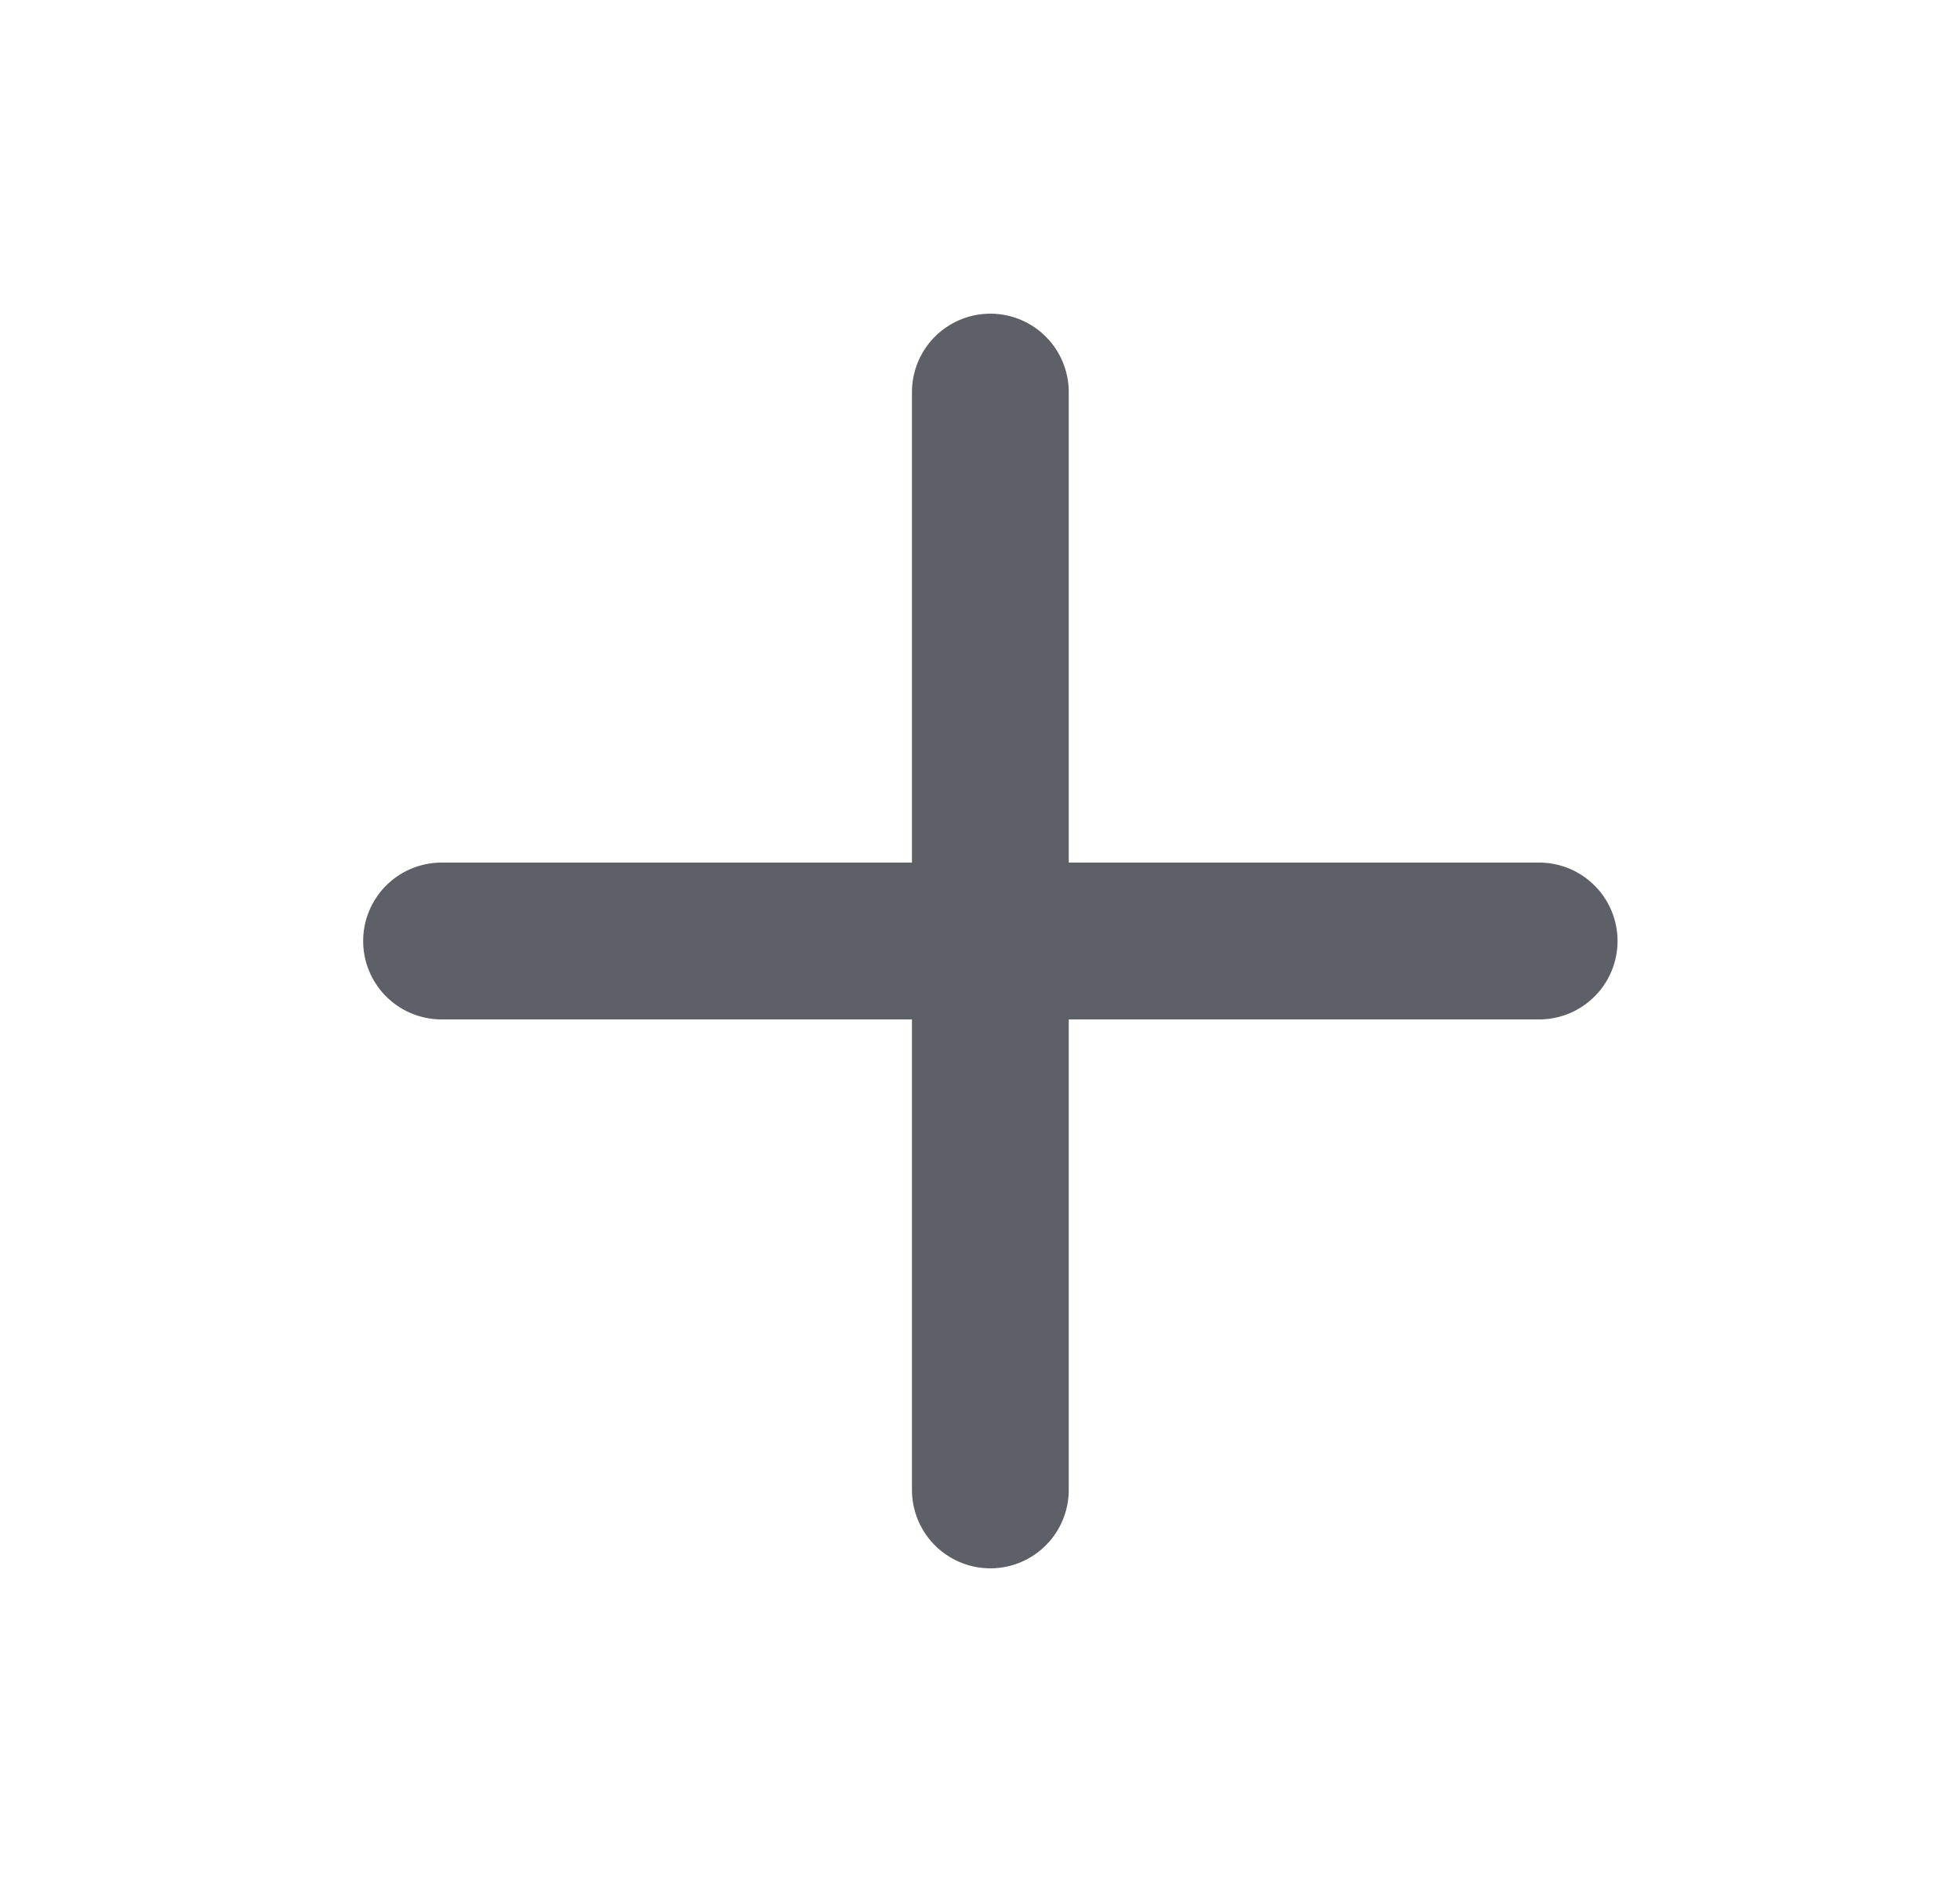
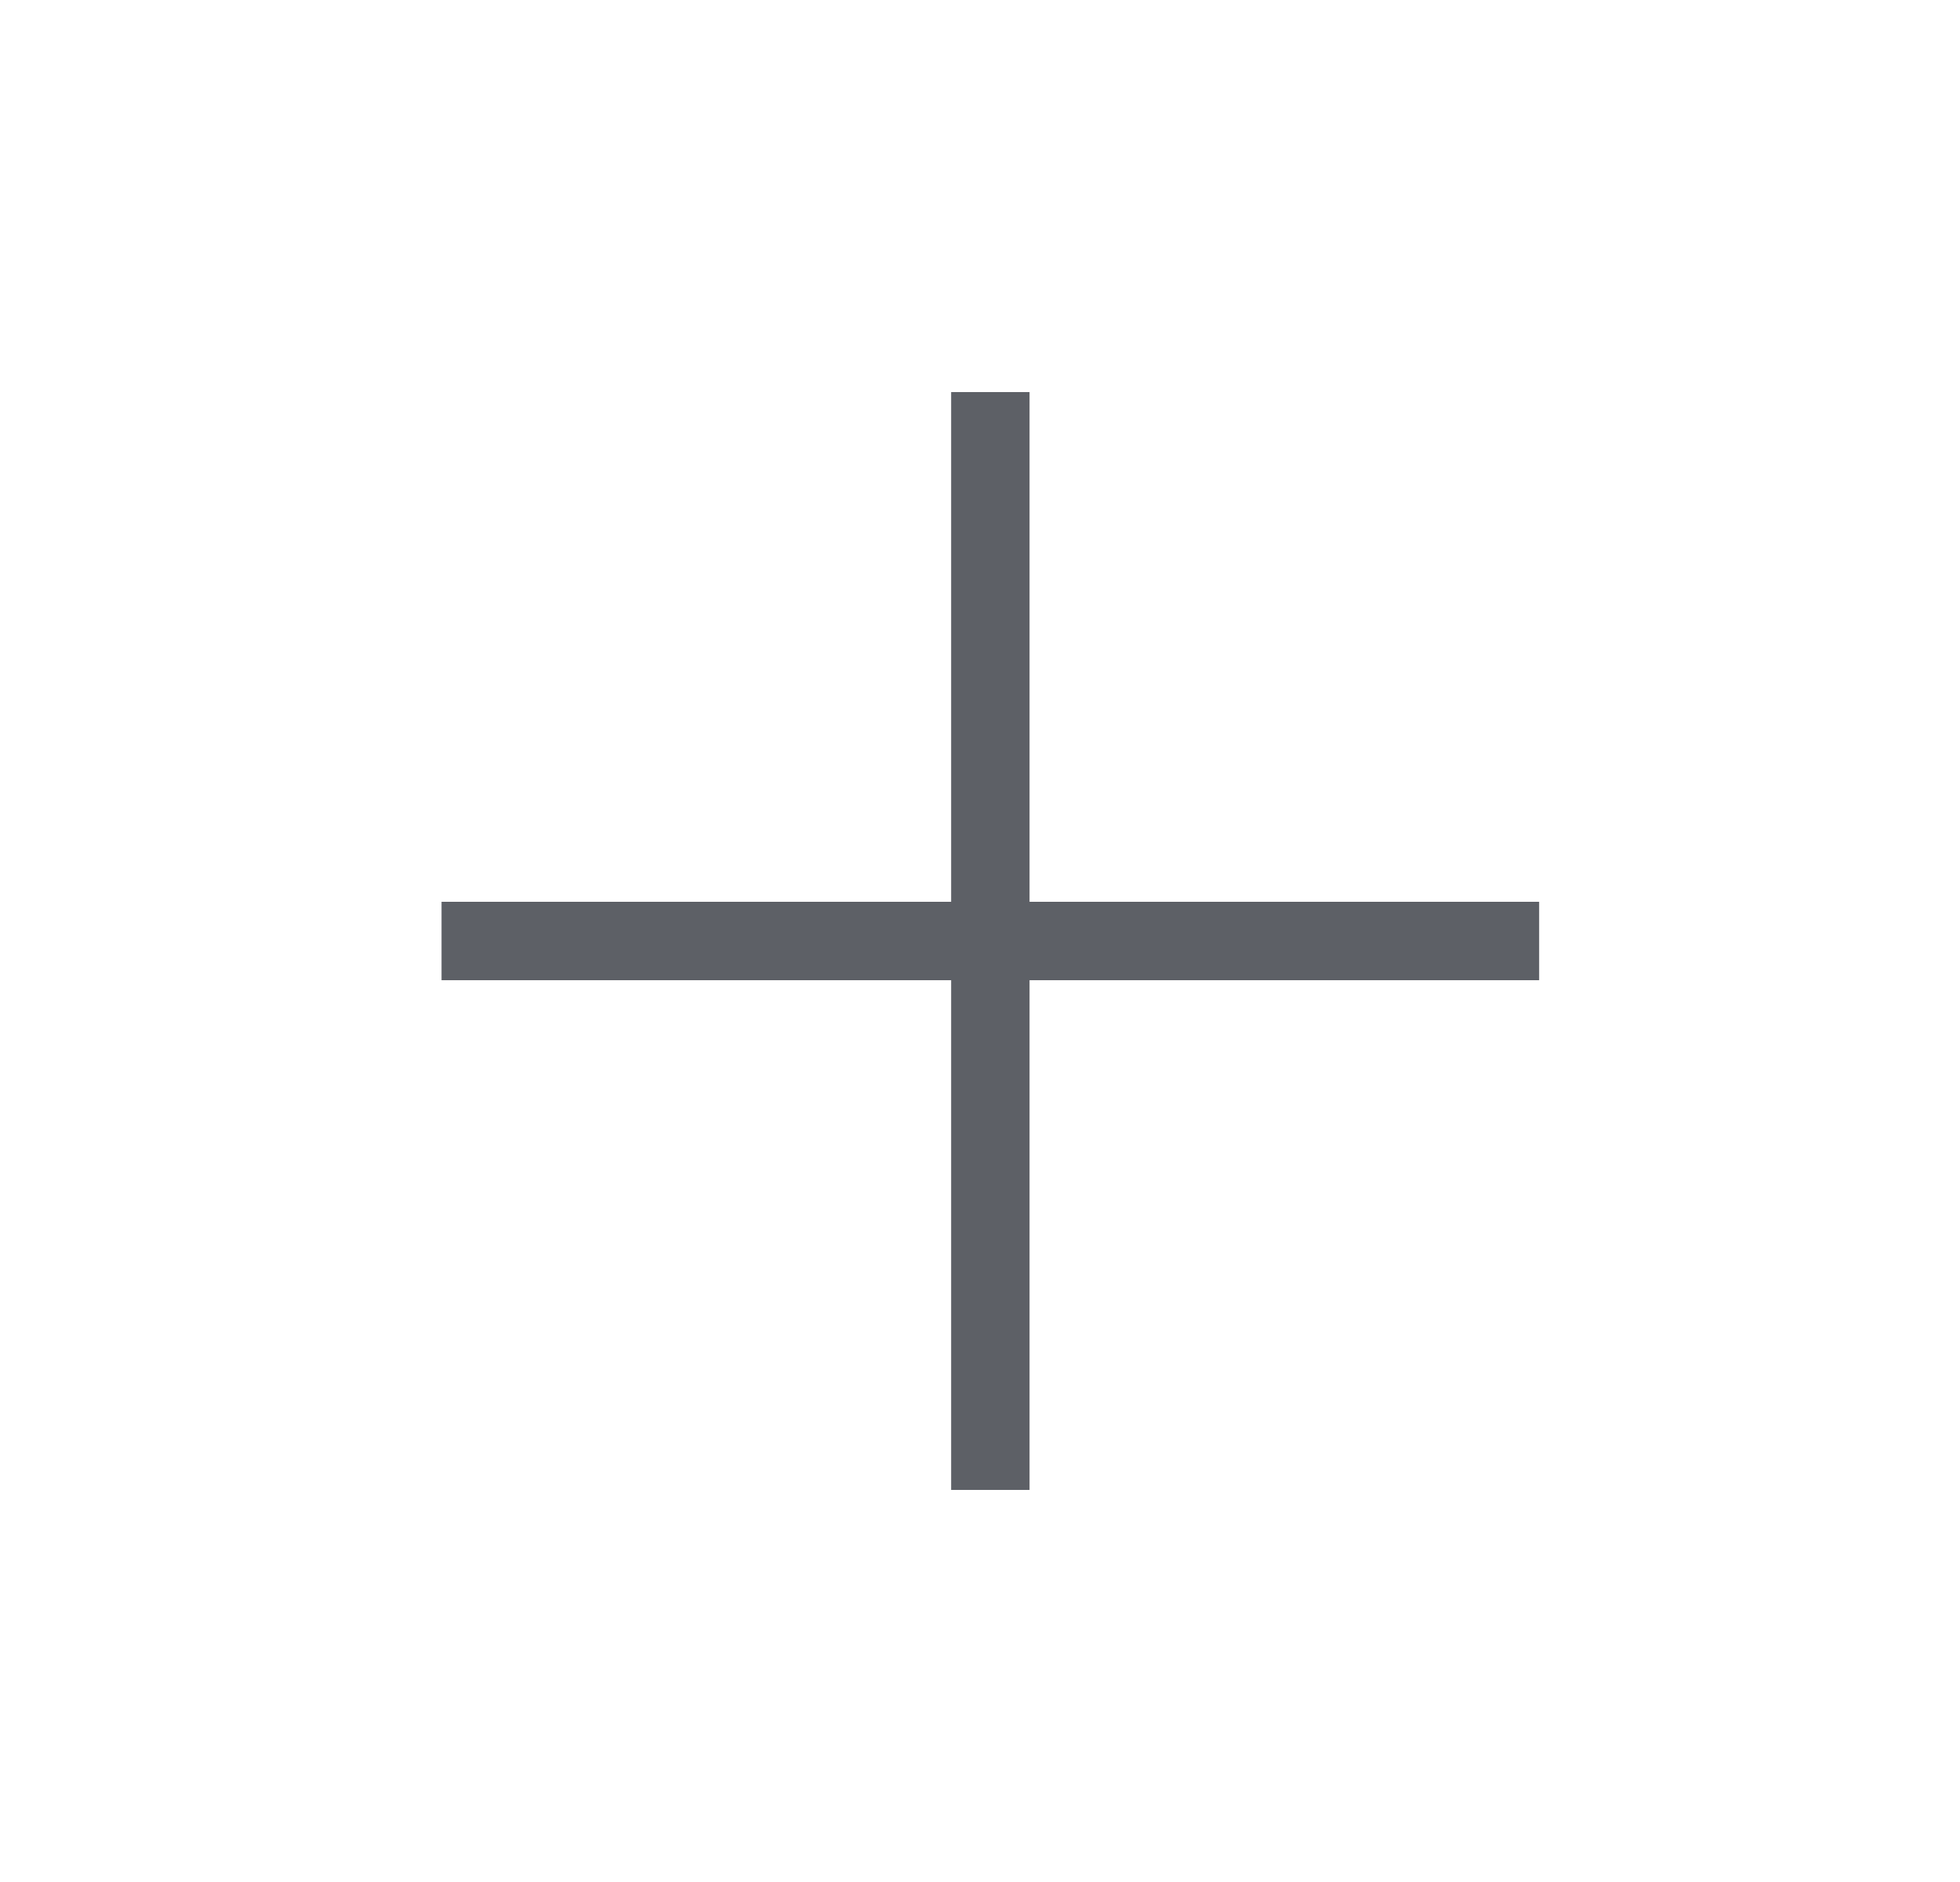
<svg xmlns="http://www.w3.org/2000/svg" width="25" height="24" viewBox="0 0 25 24" fill="none">
-   <path d="M12.632 5V19" stroke="#5D6066" stroke-width="2" stroke-linecap="round" stroke-linejoin="round" />
-   <path d="M5.632 12H19.632" stroke="#5D6066" stroke-width="2" stroke-linecap="round" stroke-linejoin="round" />
+   <path d="M12.632 5V19" stroke="#5D6066" strokeWidth="2" strokeLinecap="round" strokeLinejoin="round" />
+   <path d="M5.632 12H19.632" stroke="#5D6066" strokeWidth="2" strokeLinecap="round" strokeLinejoin="round" />
</svg>
